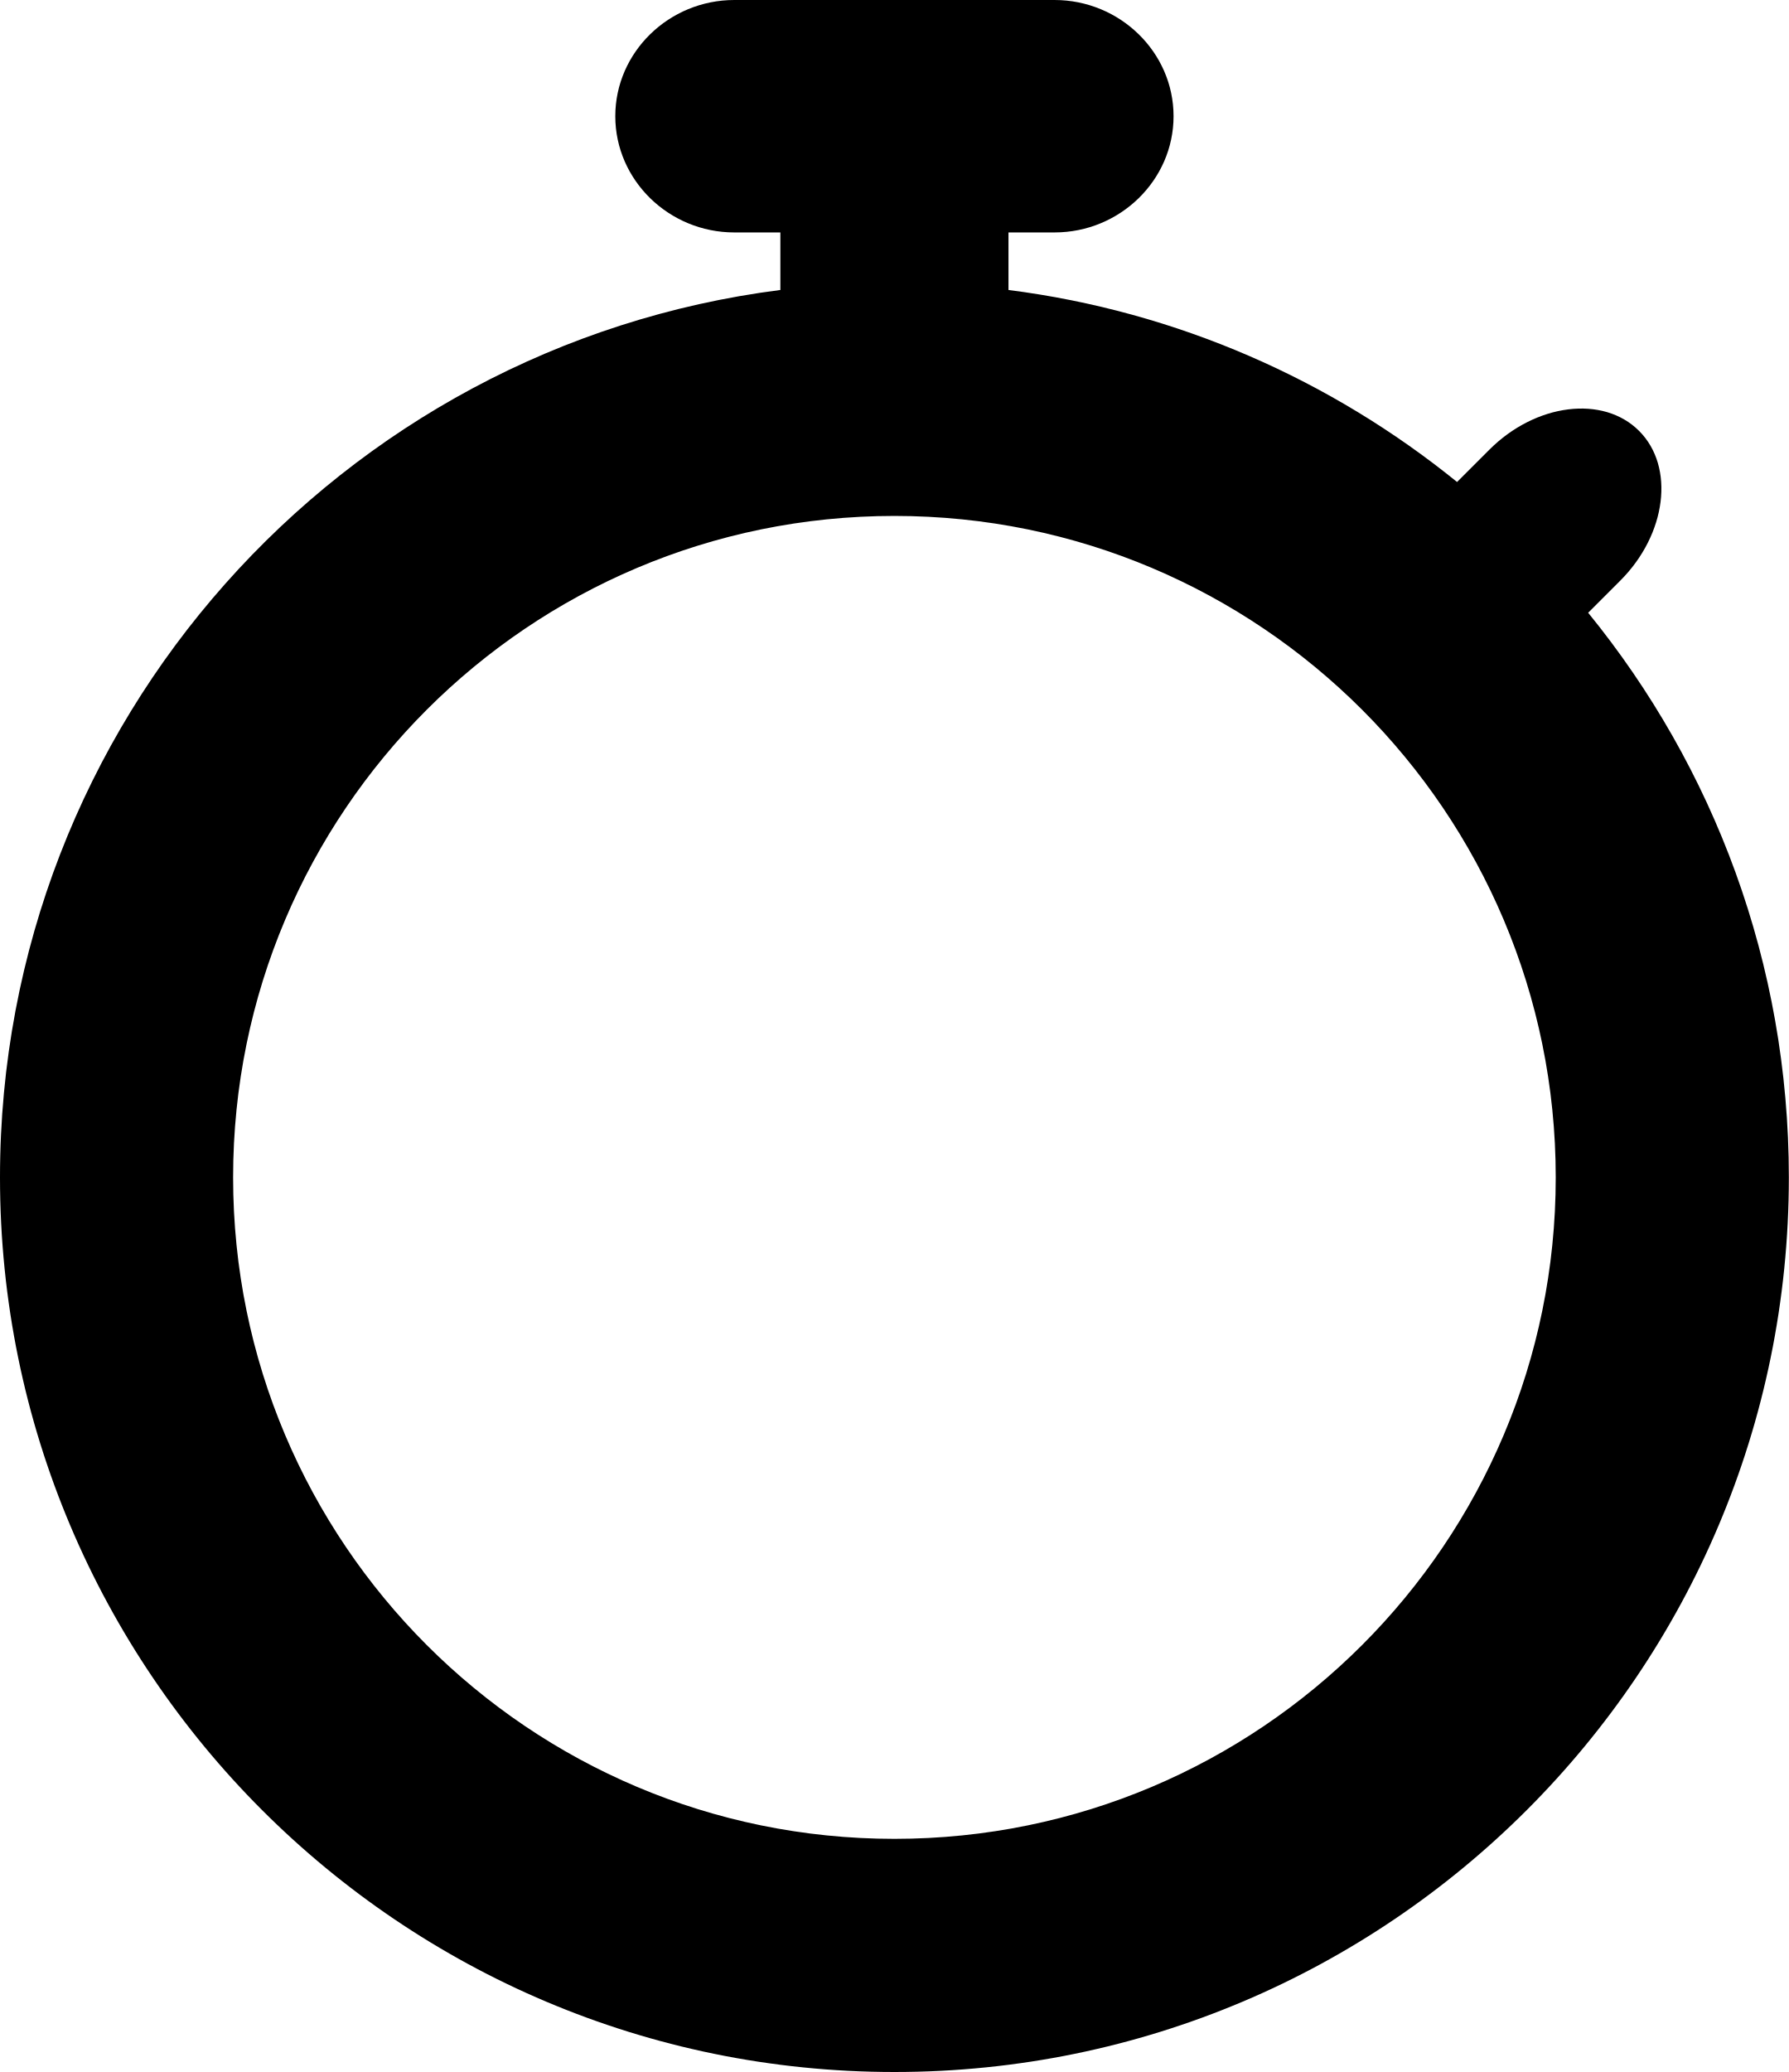
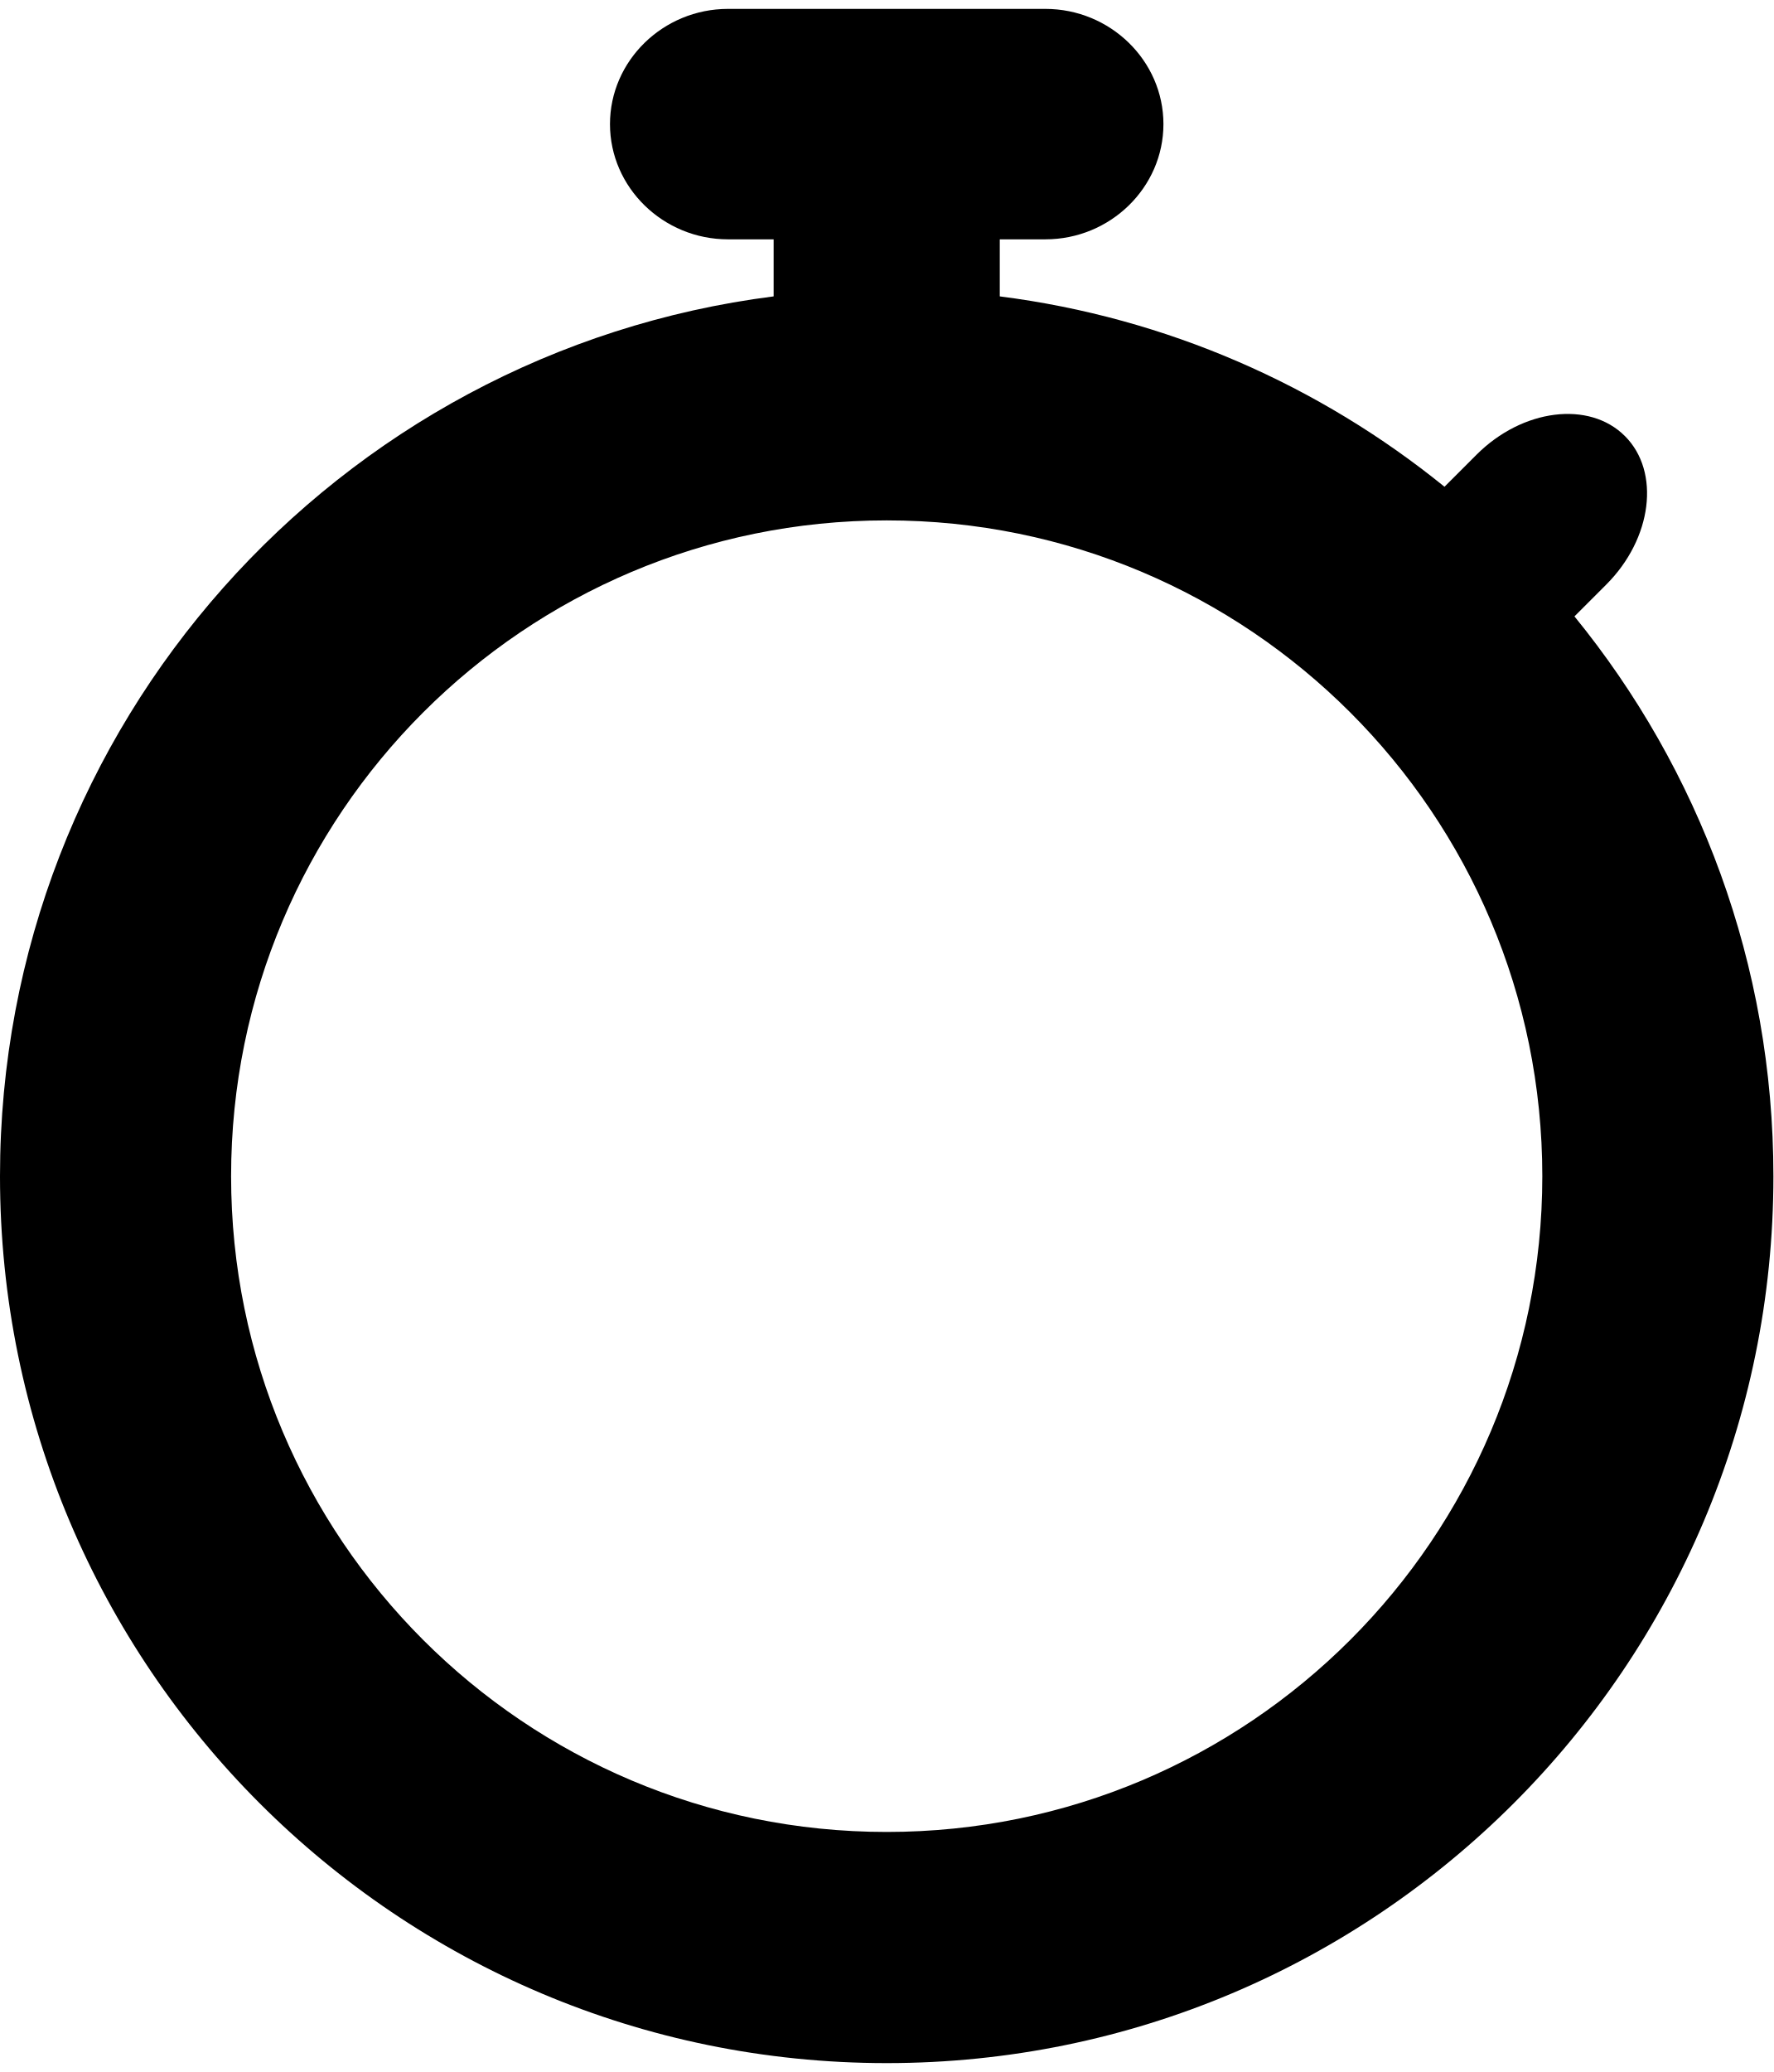
- <svg xmlns="http://www.w3.org/2000/svg" version="1.1" id="Layer_1" x="0px" y="0px" width="298px" height="345.097px" viewBox="0 0 298 345.097" enable-background="new 0 0 298 345.097" xml:space="preserve">
+ <svg xmlns="http://www.w3.org/2000/svg" version="1.1" id="Layer_1" x="0px" y="0px" width="238px" height="278px" viewBox="0 0 298 345.097" enable-background="new 0 0 298 345.097" xml:space="preserve">
  <path d="M264.568,102.055l5.355-5.355c7.717-7.717,9.124-18.938,3.126-24.935c-5.997-5.997-17.217-4.59-24.934,3.127l-5.386,5.385 C221.768,63.292,196.11,51.875,168,48.297v-9.583h7.658c10.914,0,19.843-8.711,19.843-19.357S186.573,0,175.659,0h-53.317  c-10.913,0-19.842,8.711-19.842,19.357s8.929,19.357,19.842,19.357H130v9.583C56.681,57.629,0,120.244,0,196.097  c0,82.291,66.709,149,149,149c82.29,0,149-66.709,149-149C298,160.434,285.465,127.703,264.568,102.055z M149,306.264 c-60.844,0-110.167-49.323-110.167-110.167S88.156,85.93,149,85.93c60.843,0,110.167,49.323,110.167,110.167  S209.843,306.264,149,306.264z" />
</svg>
